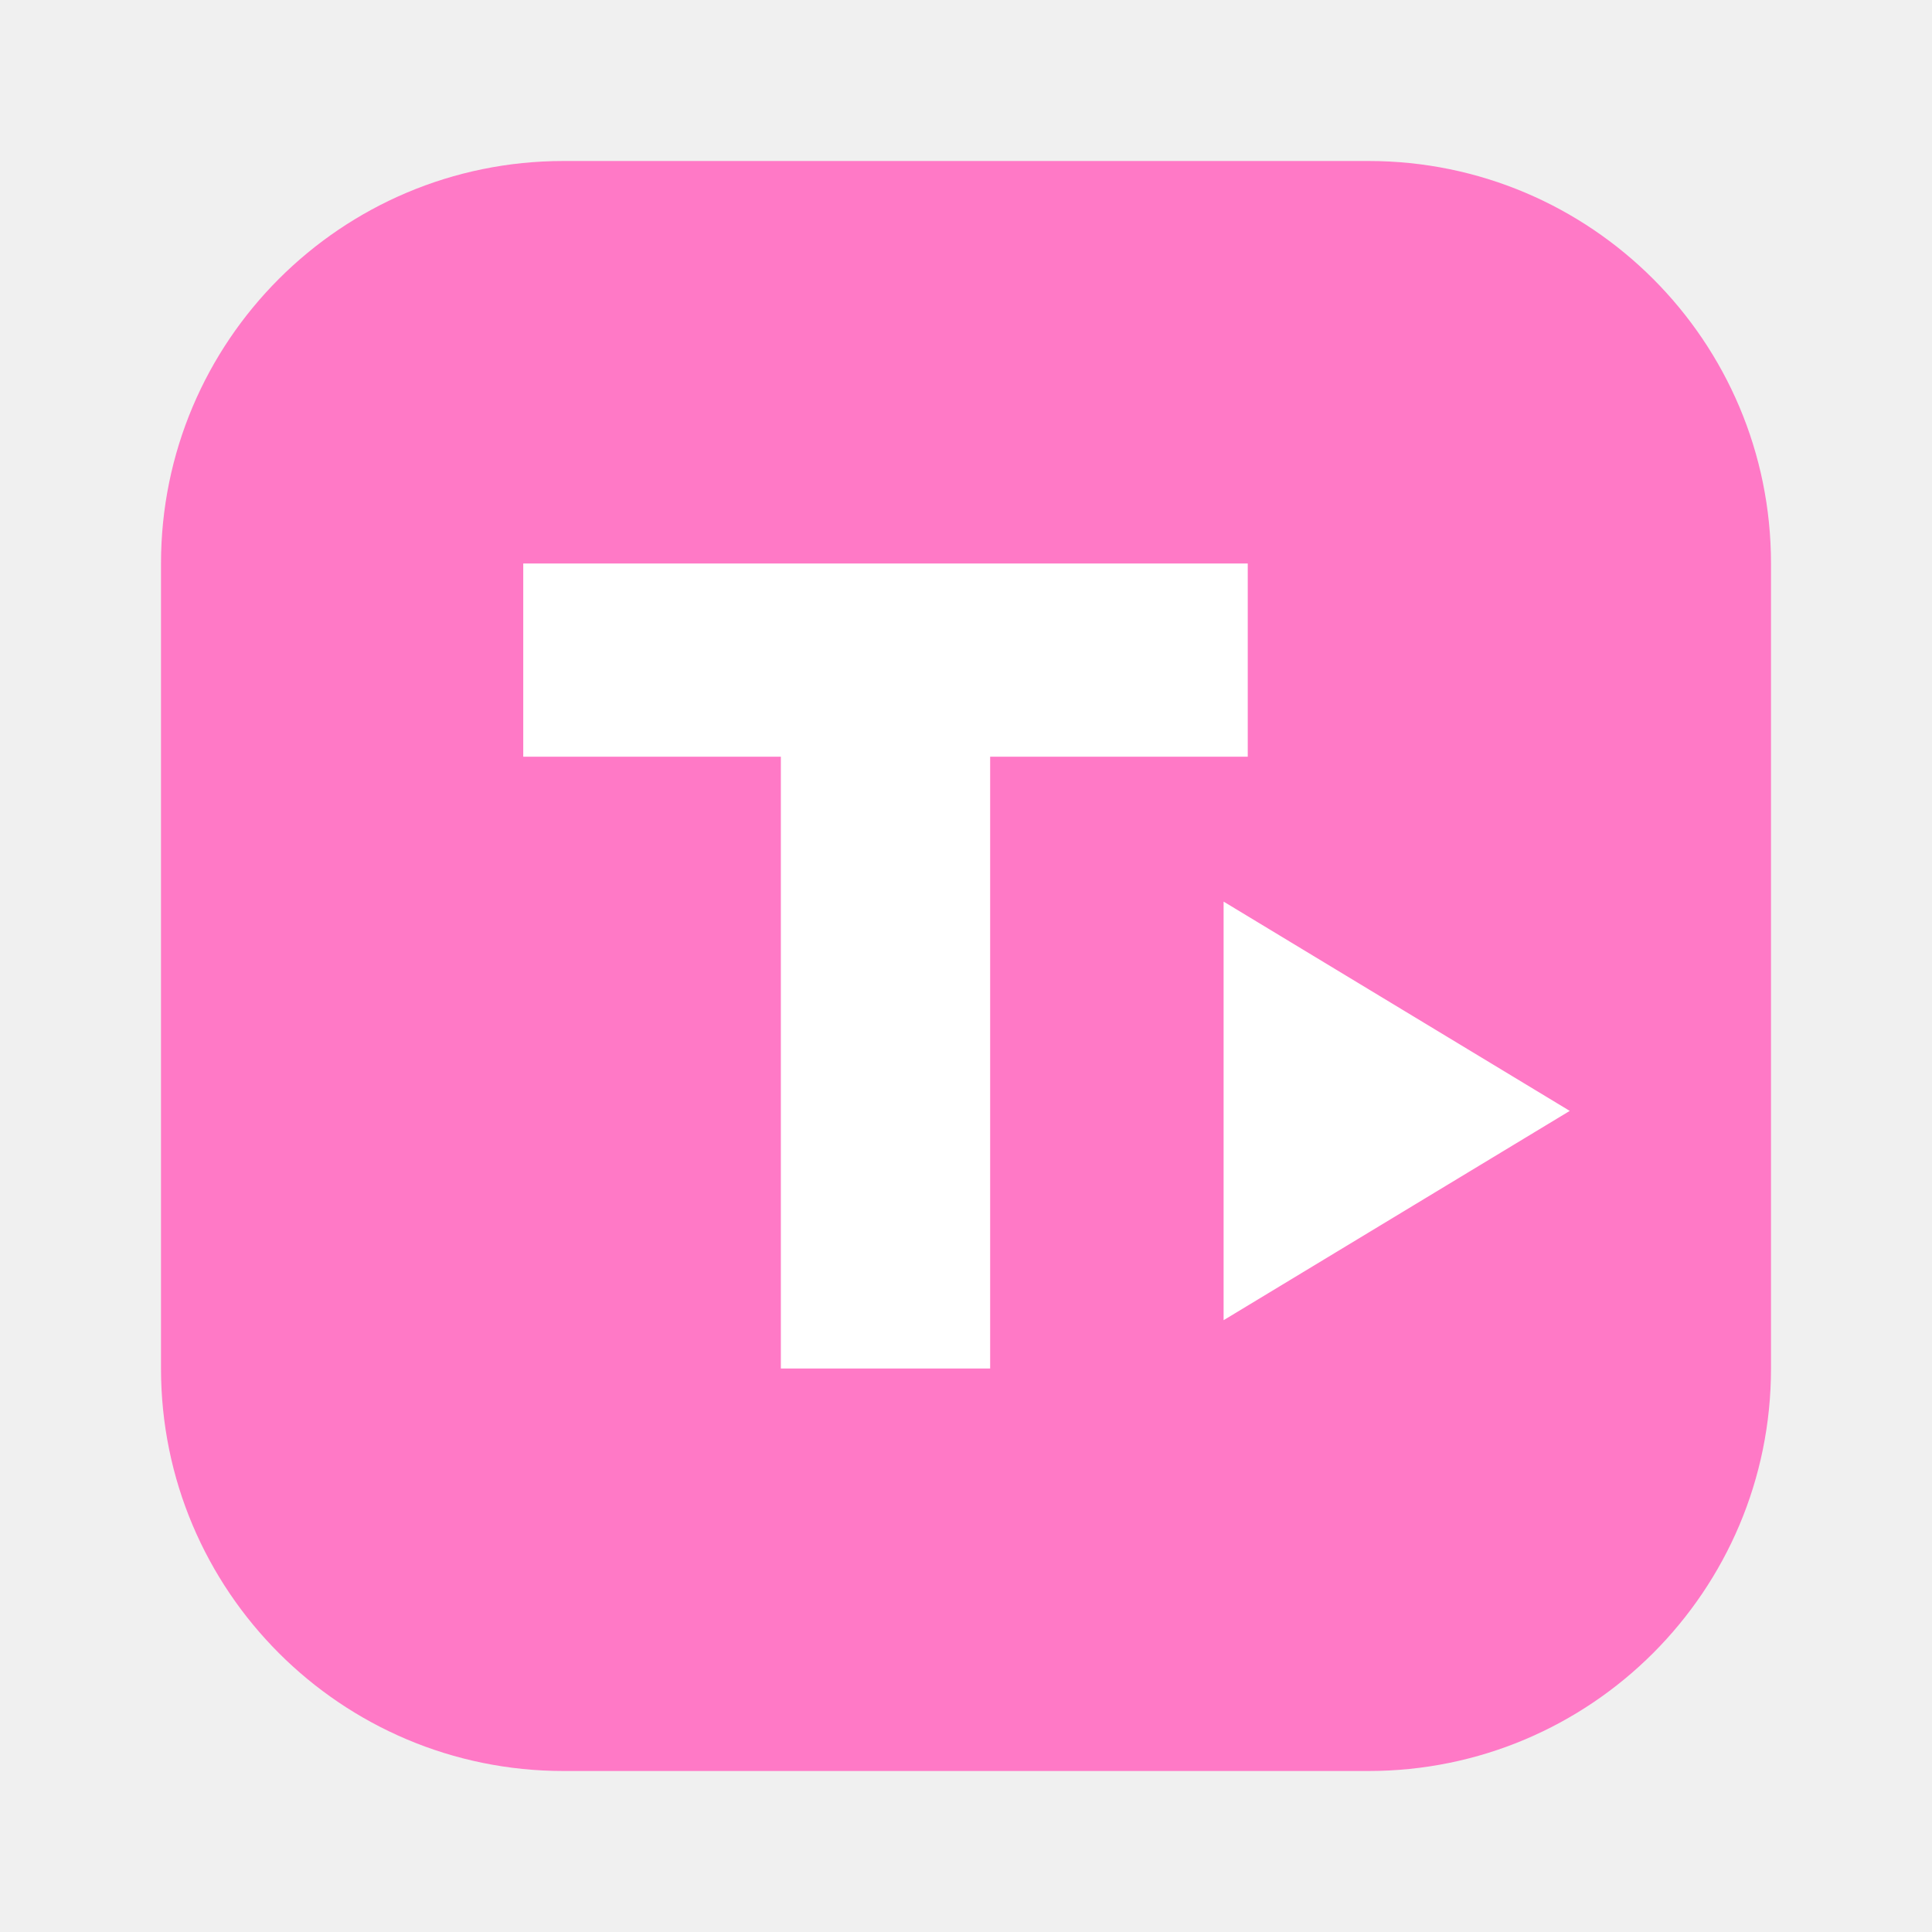
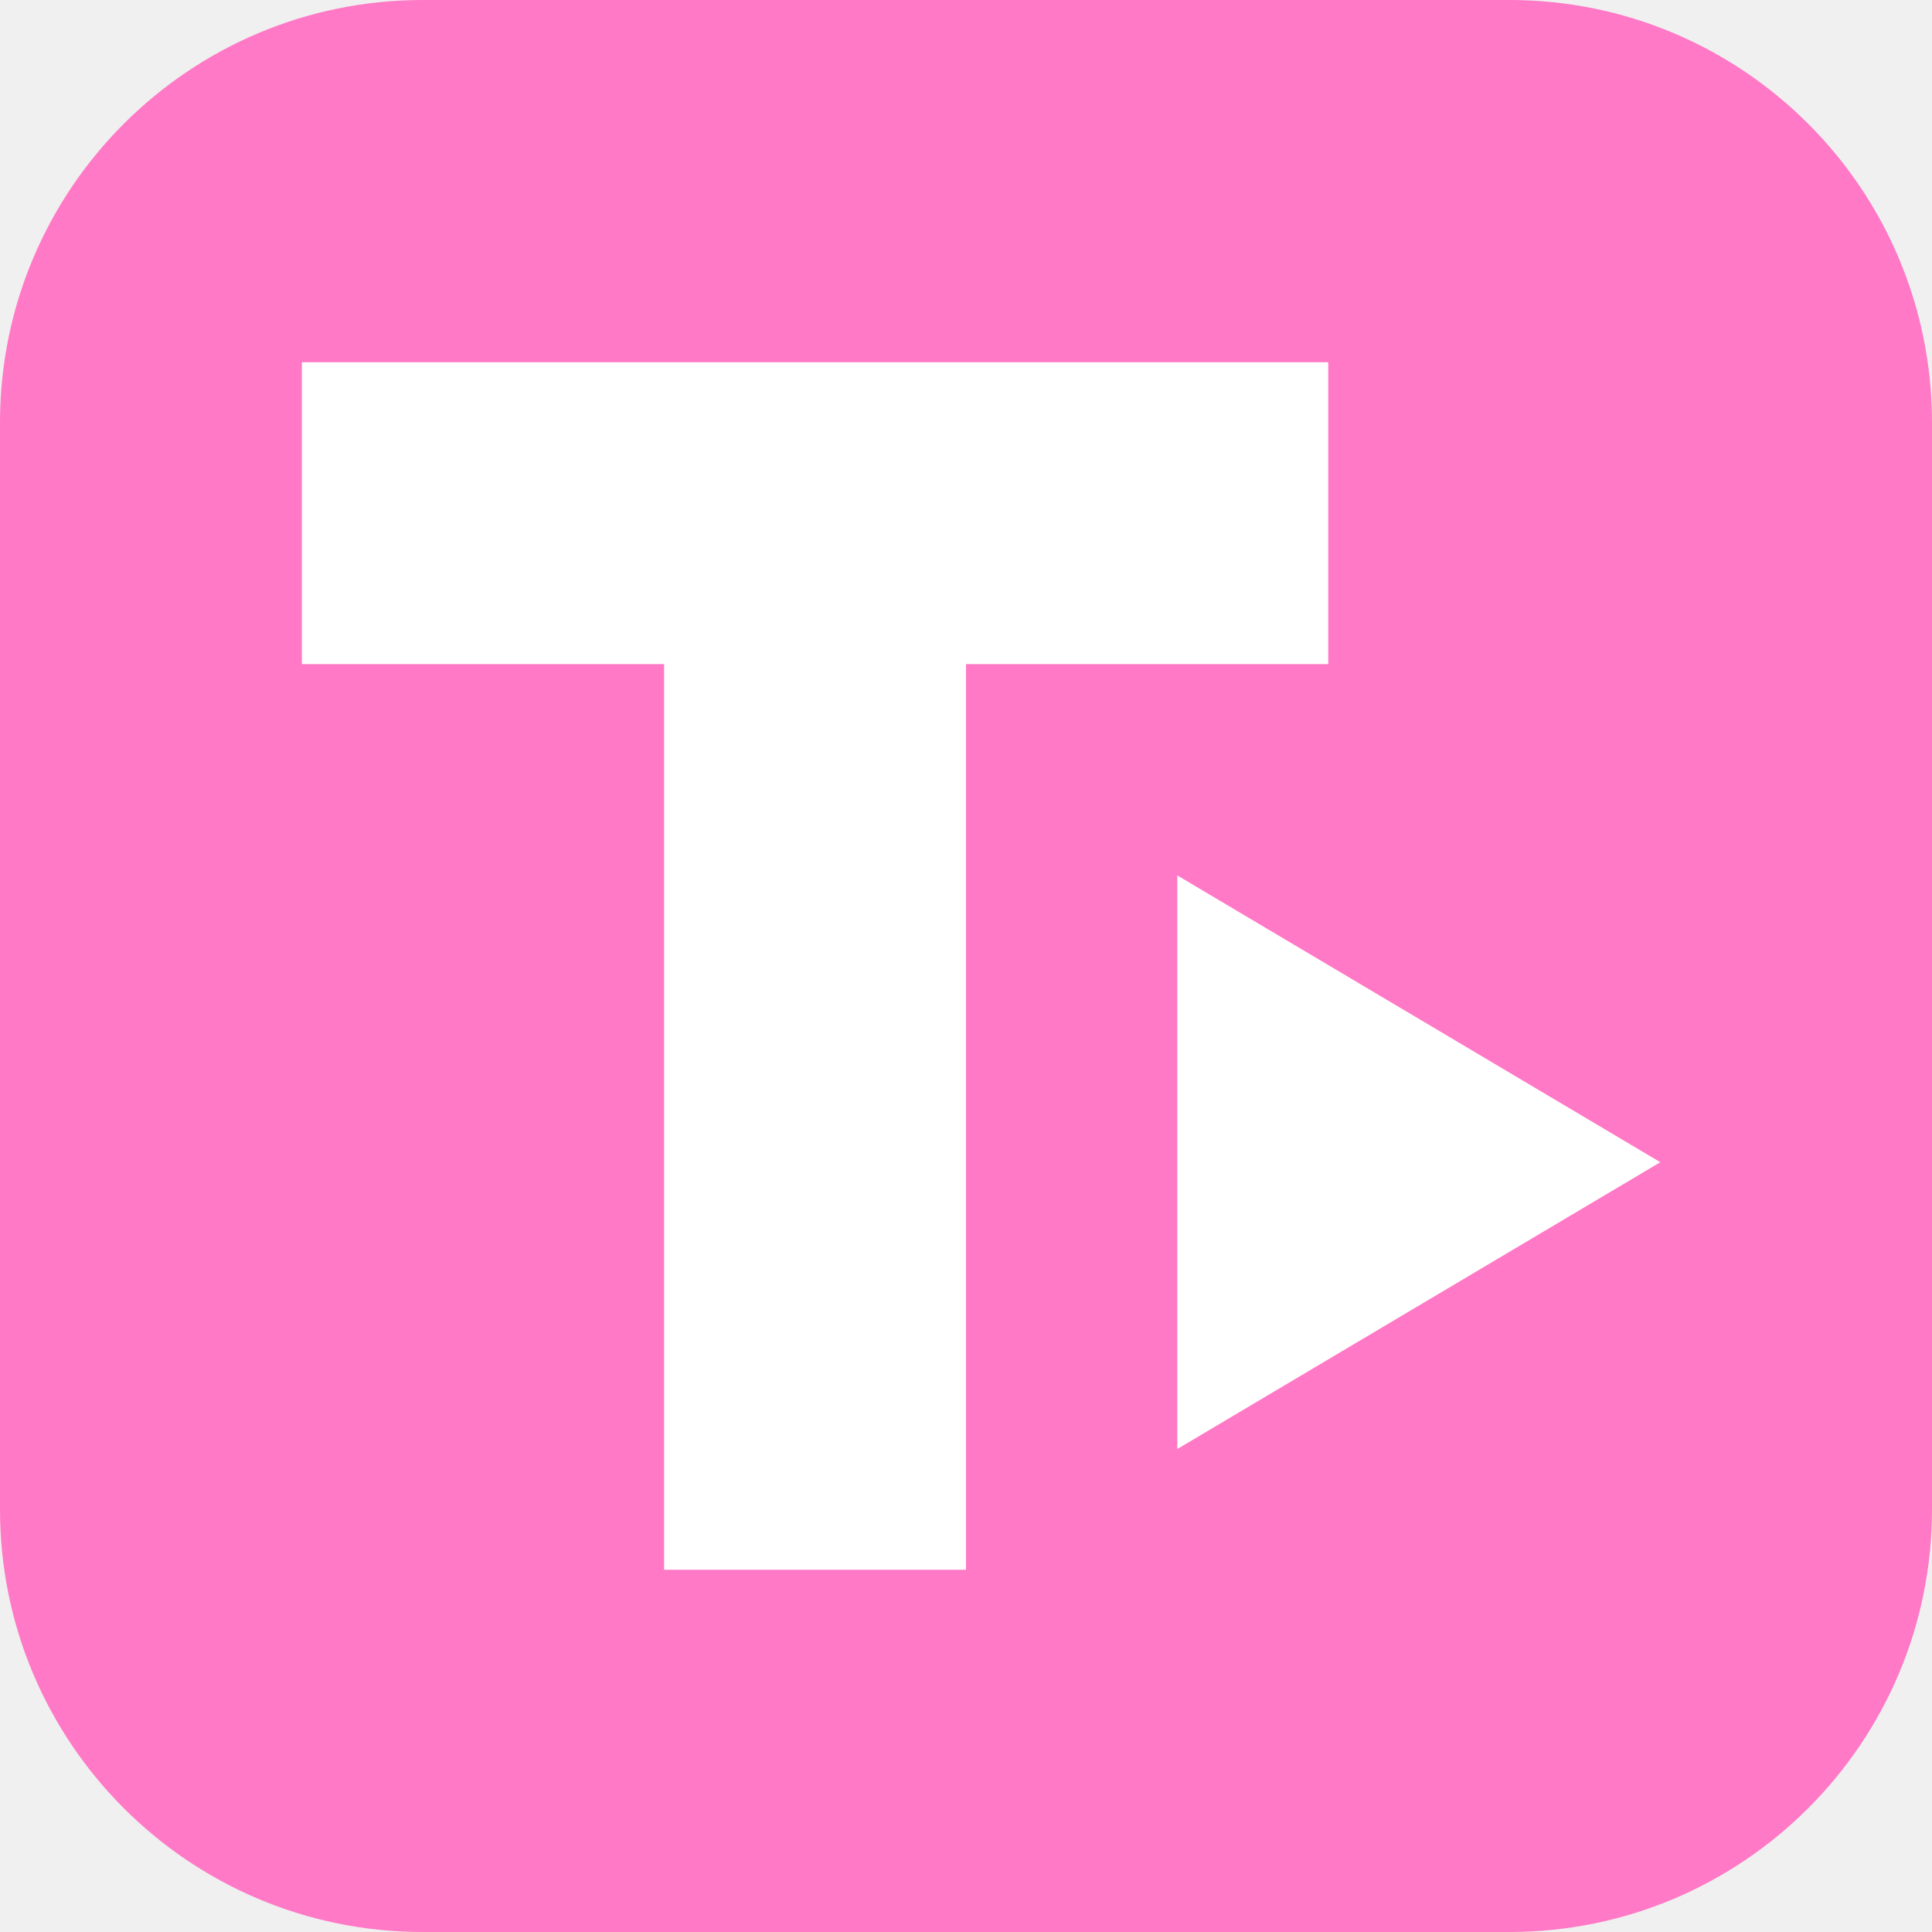
- <svg xmlns="http://www.w3.org/2000/svg" viewBox="0 0 24 24" fill="none">
-   <rect x="2" y="2" width="20" height="20" rx="5" fill="#ff79c6" />
-   <path d="M6.5 7h9v2.4h-3.2V17h-2.6V9.4H6.5z" fill="#ffffff" />
-   <path d="M15.2 11.2l4.3 2.6-4.3 2.6z" fill="#ffffff" />
+ <svg xmlns="http://www.w3.org/2000/svg" viewBox="0 0 32 32" fill="none">
+   <rect width="32" height="32" rx="7" fill="#ff79c6" />
+   <path d="M5 6h17v5h-6v15h-5V11H5z" fill="#ffffff" />
+   <path d="M19.5 14.5l8 4.75-8 4.75z" fill="#ffffff" />
</svg>
